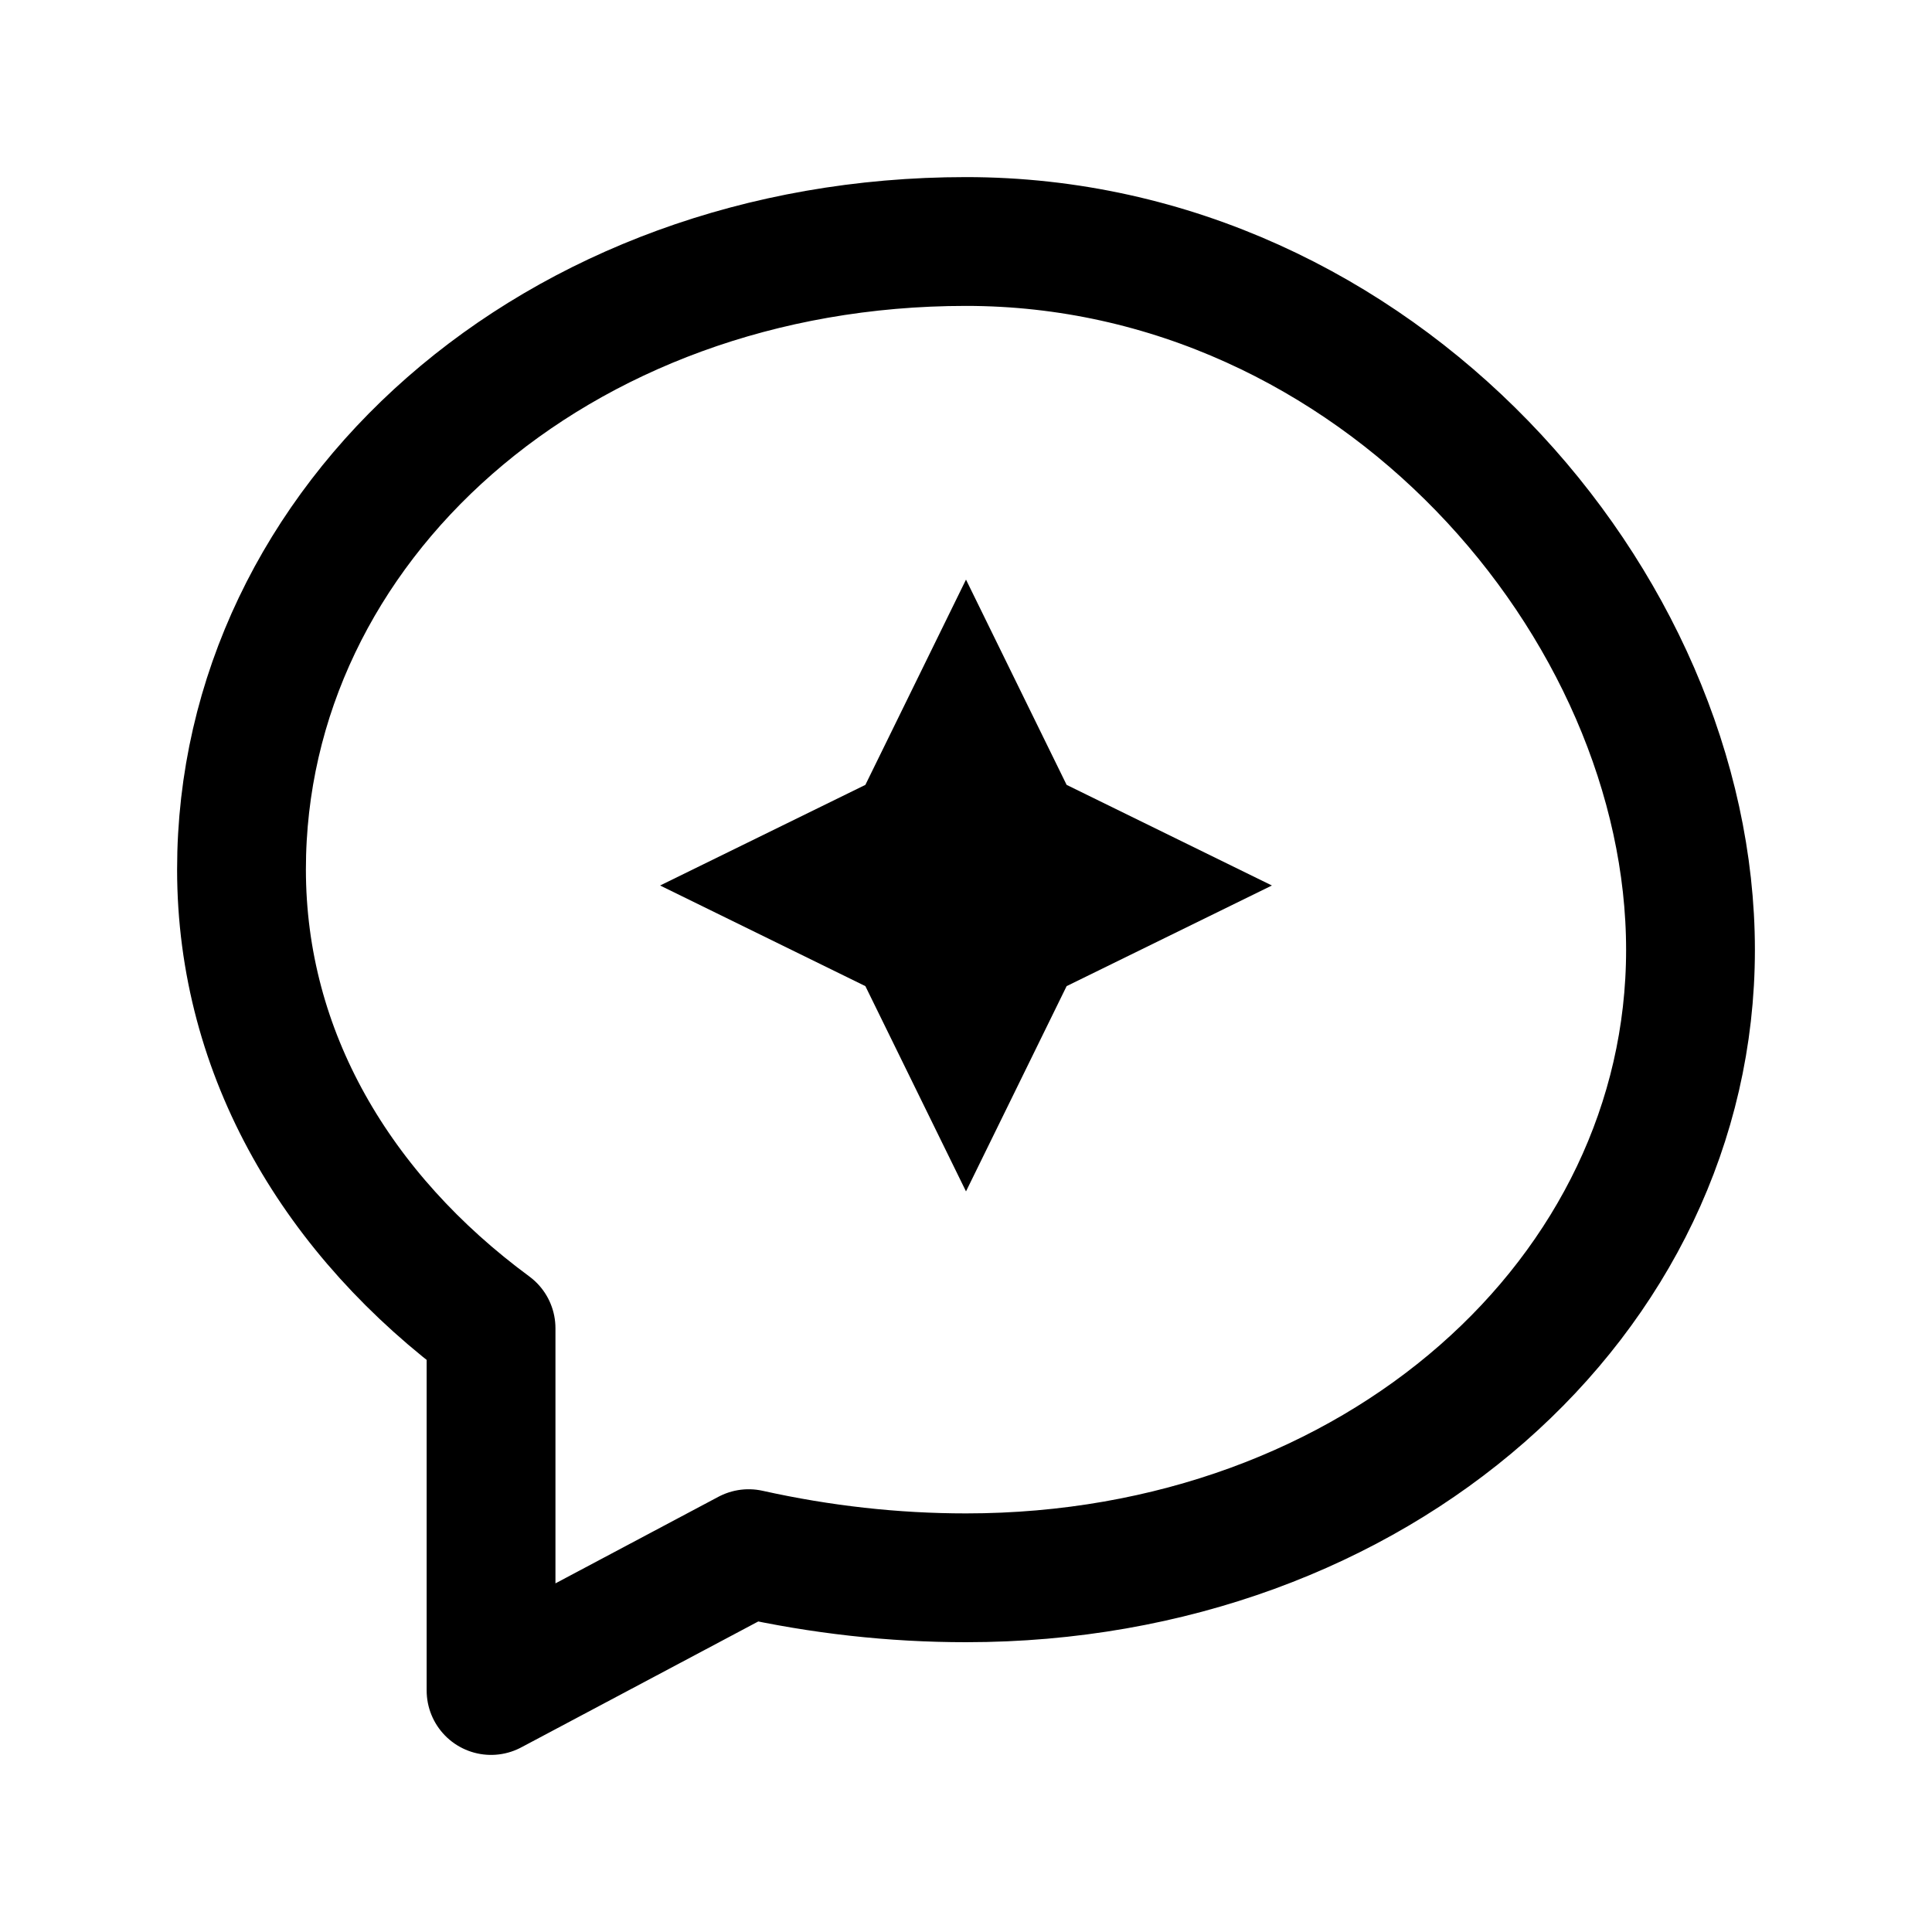
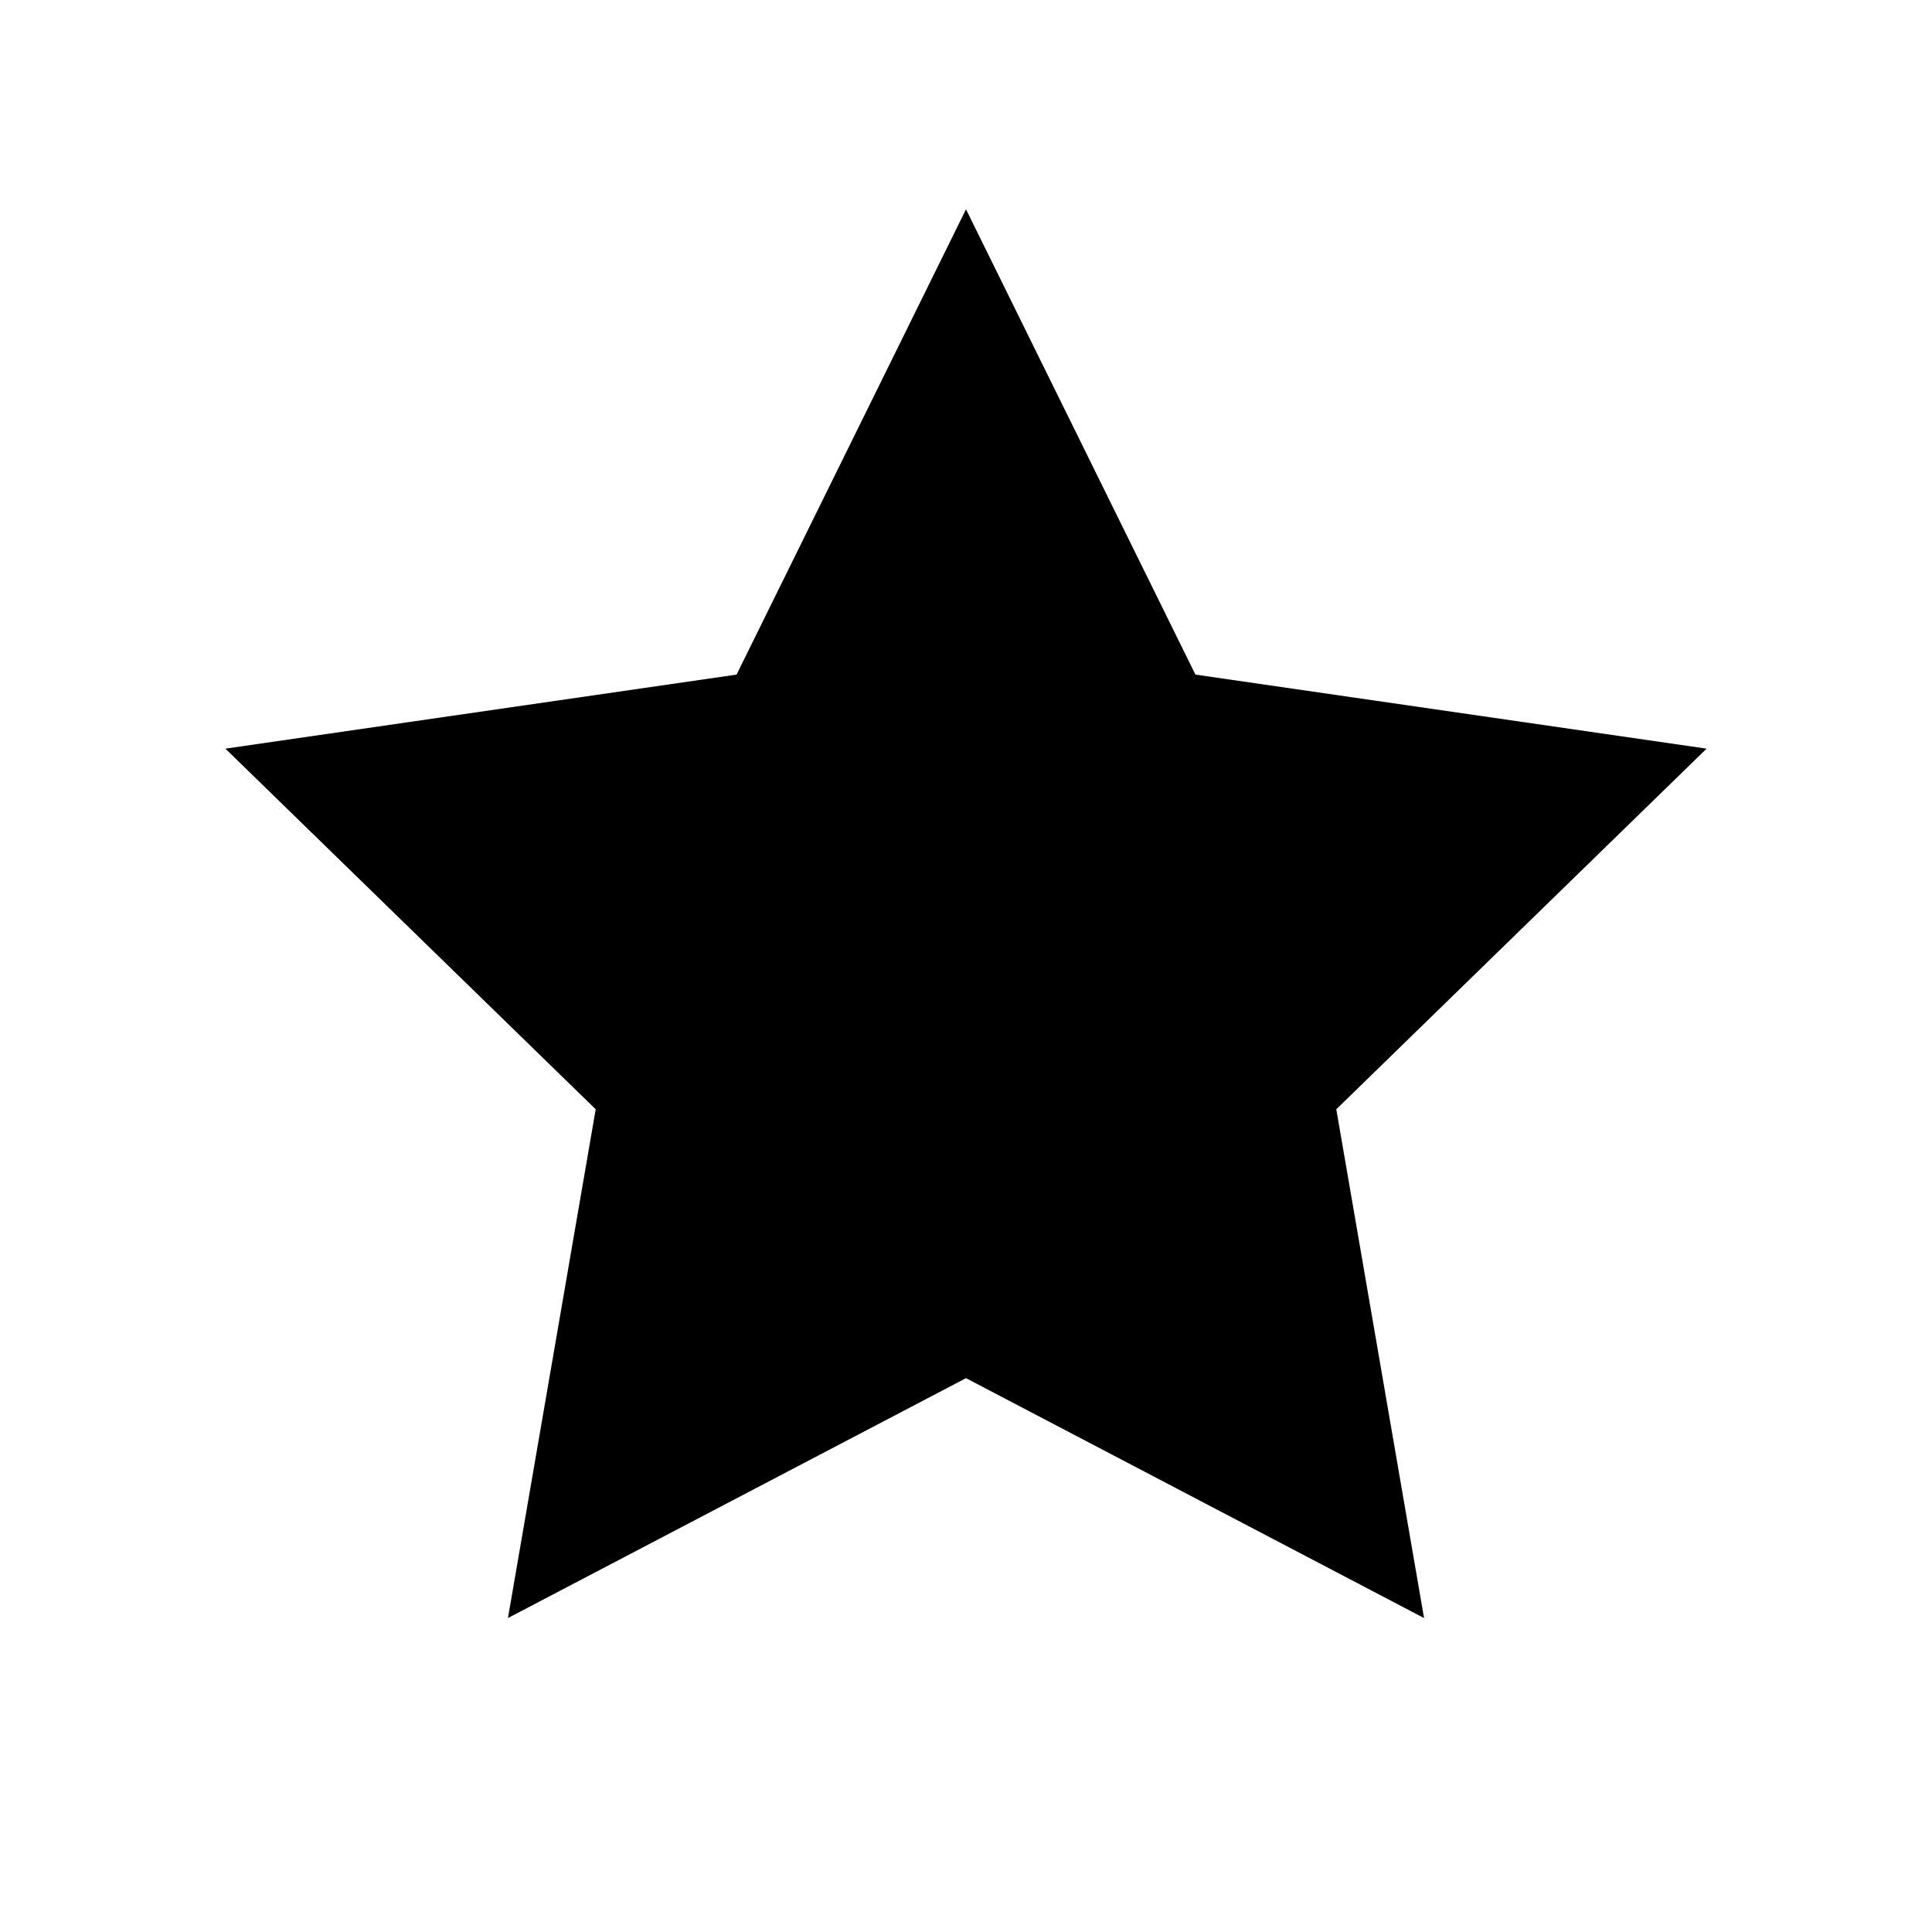
<svg xmlns="http://www.w3.org/2000/svg" width="24" height="24" viewBox="0 0 24 24" fill="none">
-   <path d="M12 3C6.9 3 3 6.5 3 10.8c0 2.3 1.2 4.3 3.1 5.7V21l3.2-1.7c.9.2 1.8.3 2.7.3 5.1 0 9-3.5 9-7.8S17.1 3 12 3Z" stroke="currentColor" stroke-width="1.6" stroke-linejoin="round" />
-   <path d="M12 7.2l1.25 2.55L15.8 11l-2.55 1.25L12 14.8l-1.25-2.55L8.2 11l2.55-1.25L12 7.2Z" fill="currentColor" />
+   <path d="M12 2.6l2.85 5.78 6.35.92-4.6 4.48 1.09 6.32L12 17.12l-5.69 2.98 1.09-6.32L2.8 9.3l6.35-.92L12 2.6Z" fill="currentColor" />
</svg>
